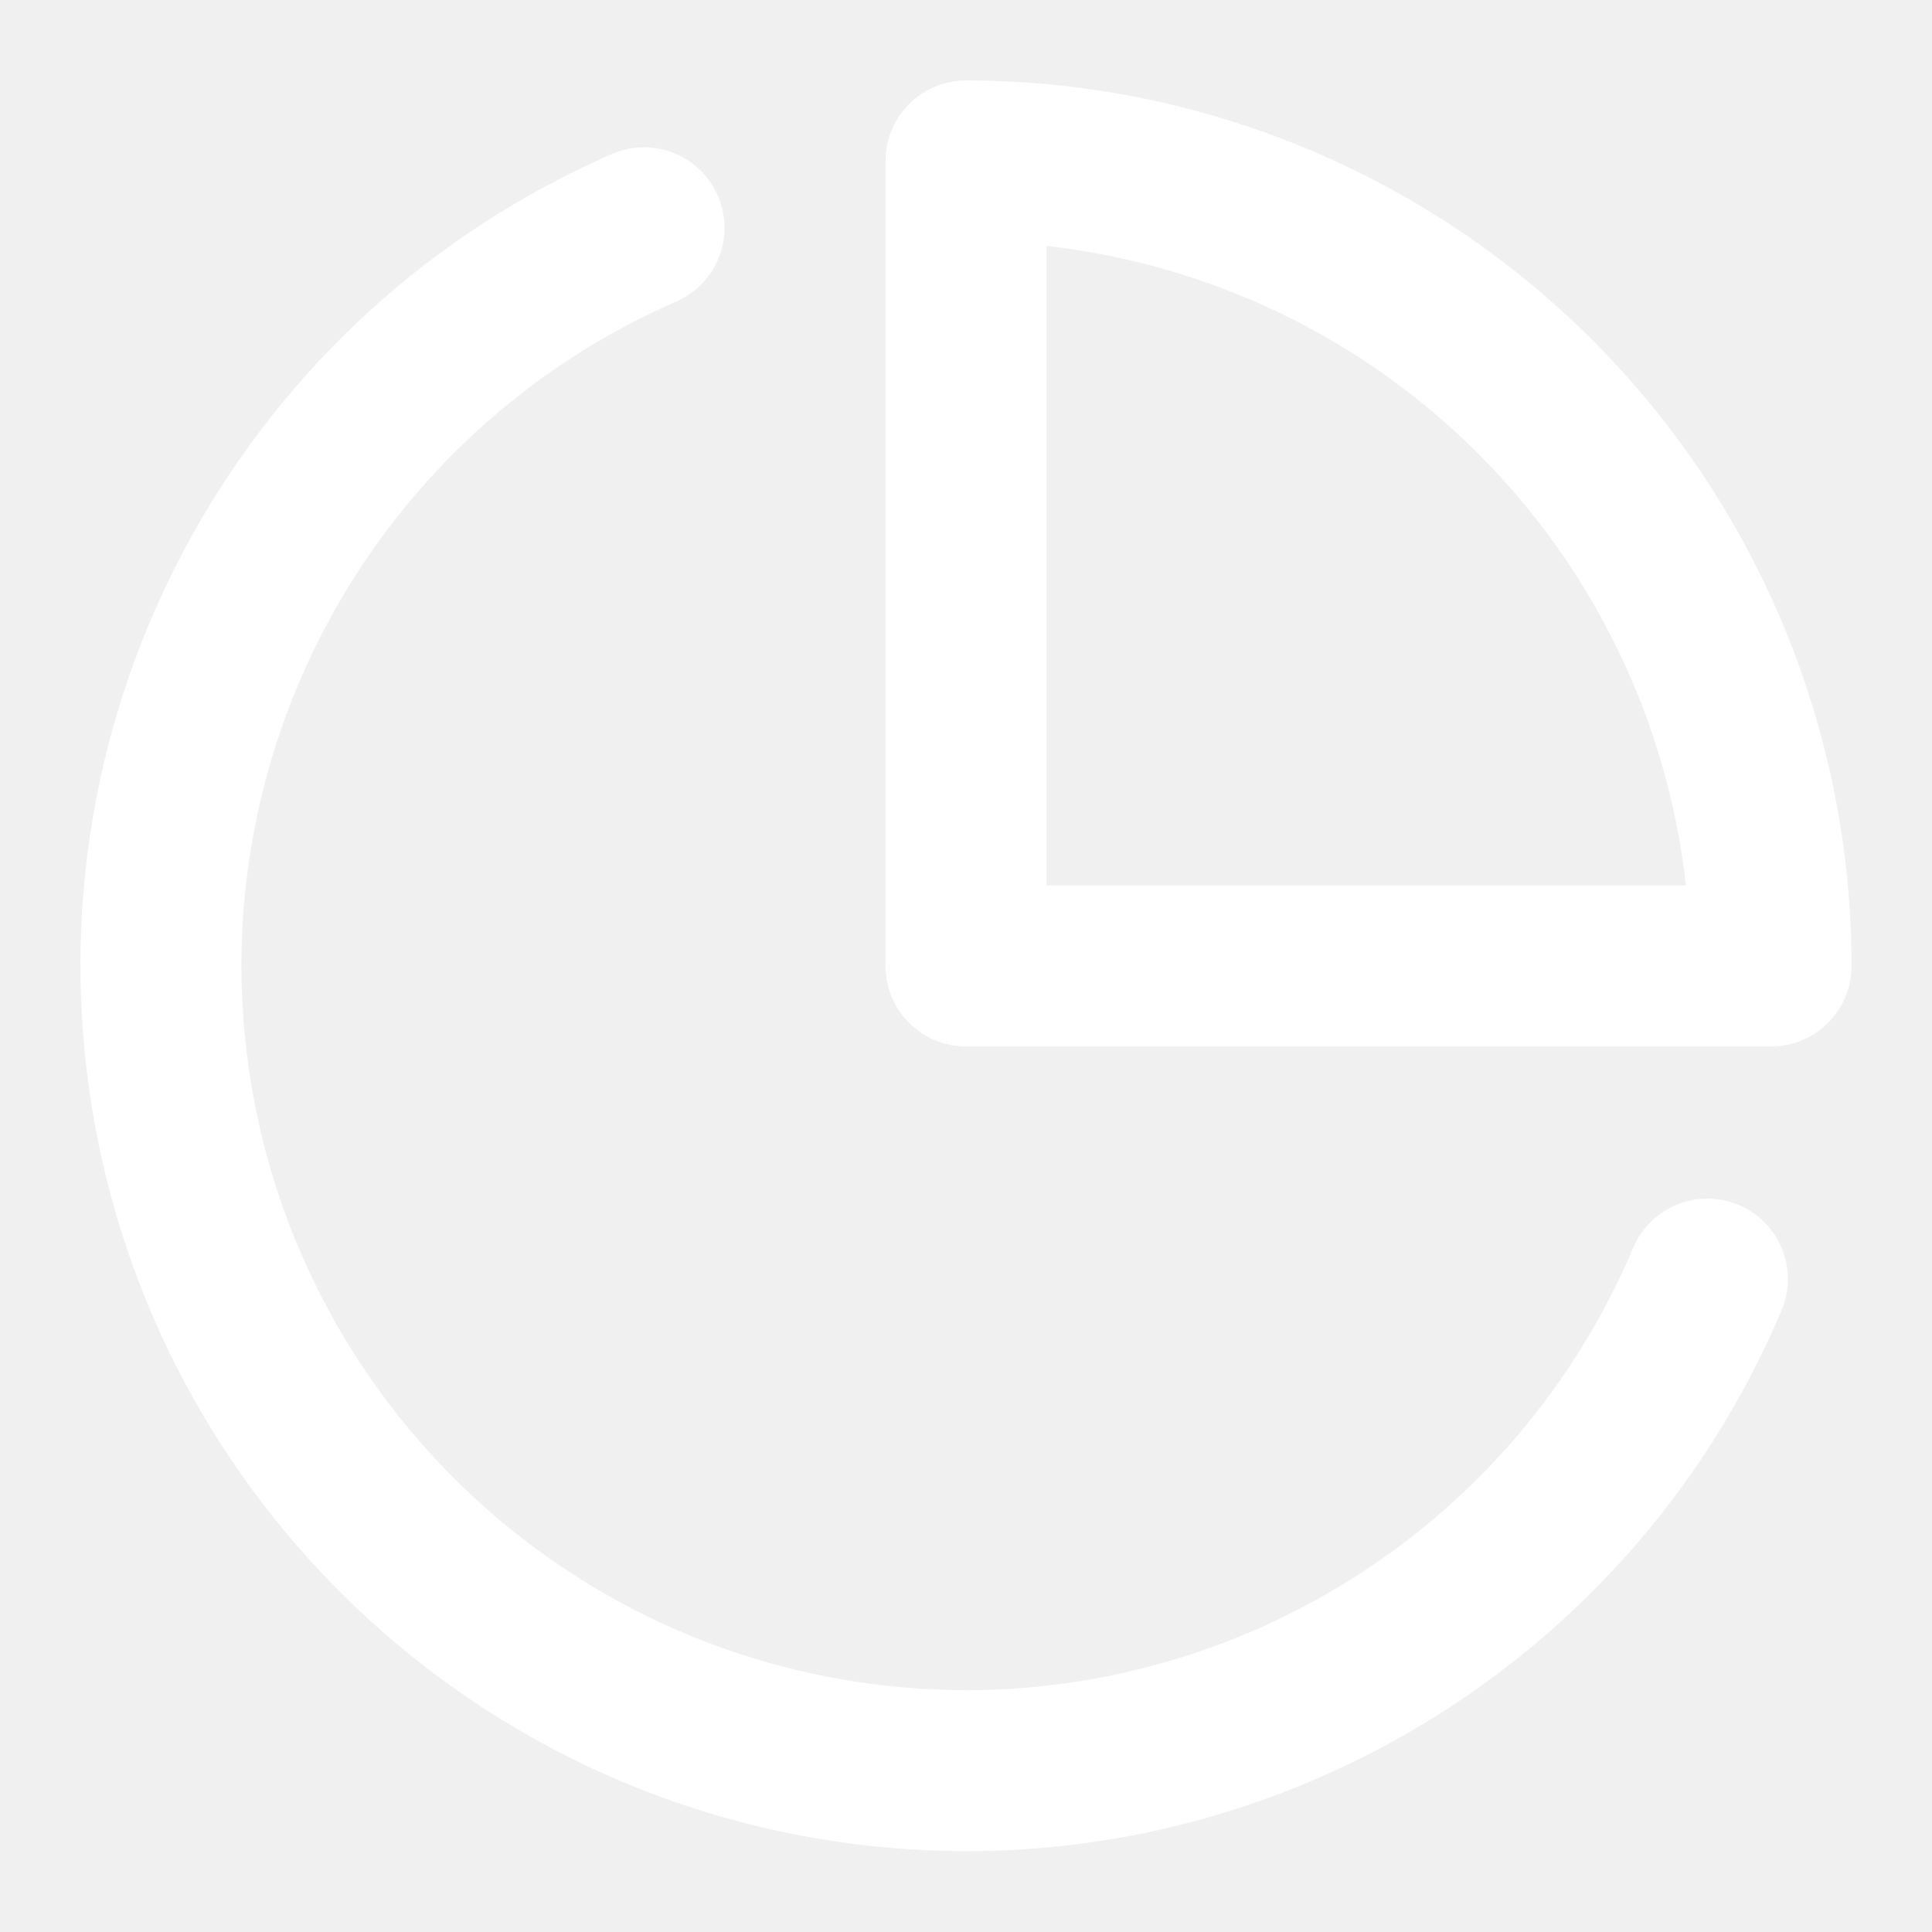
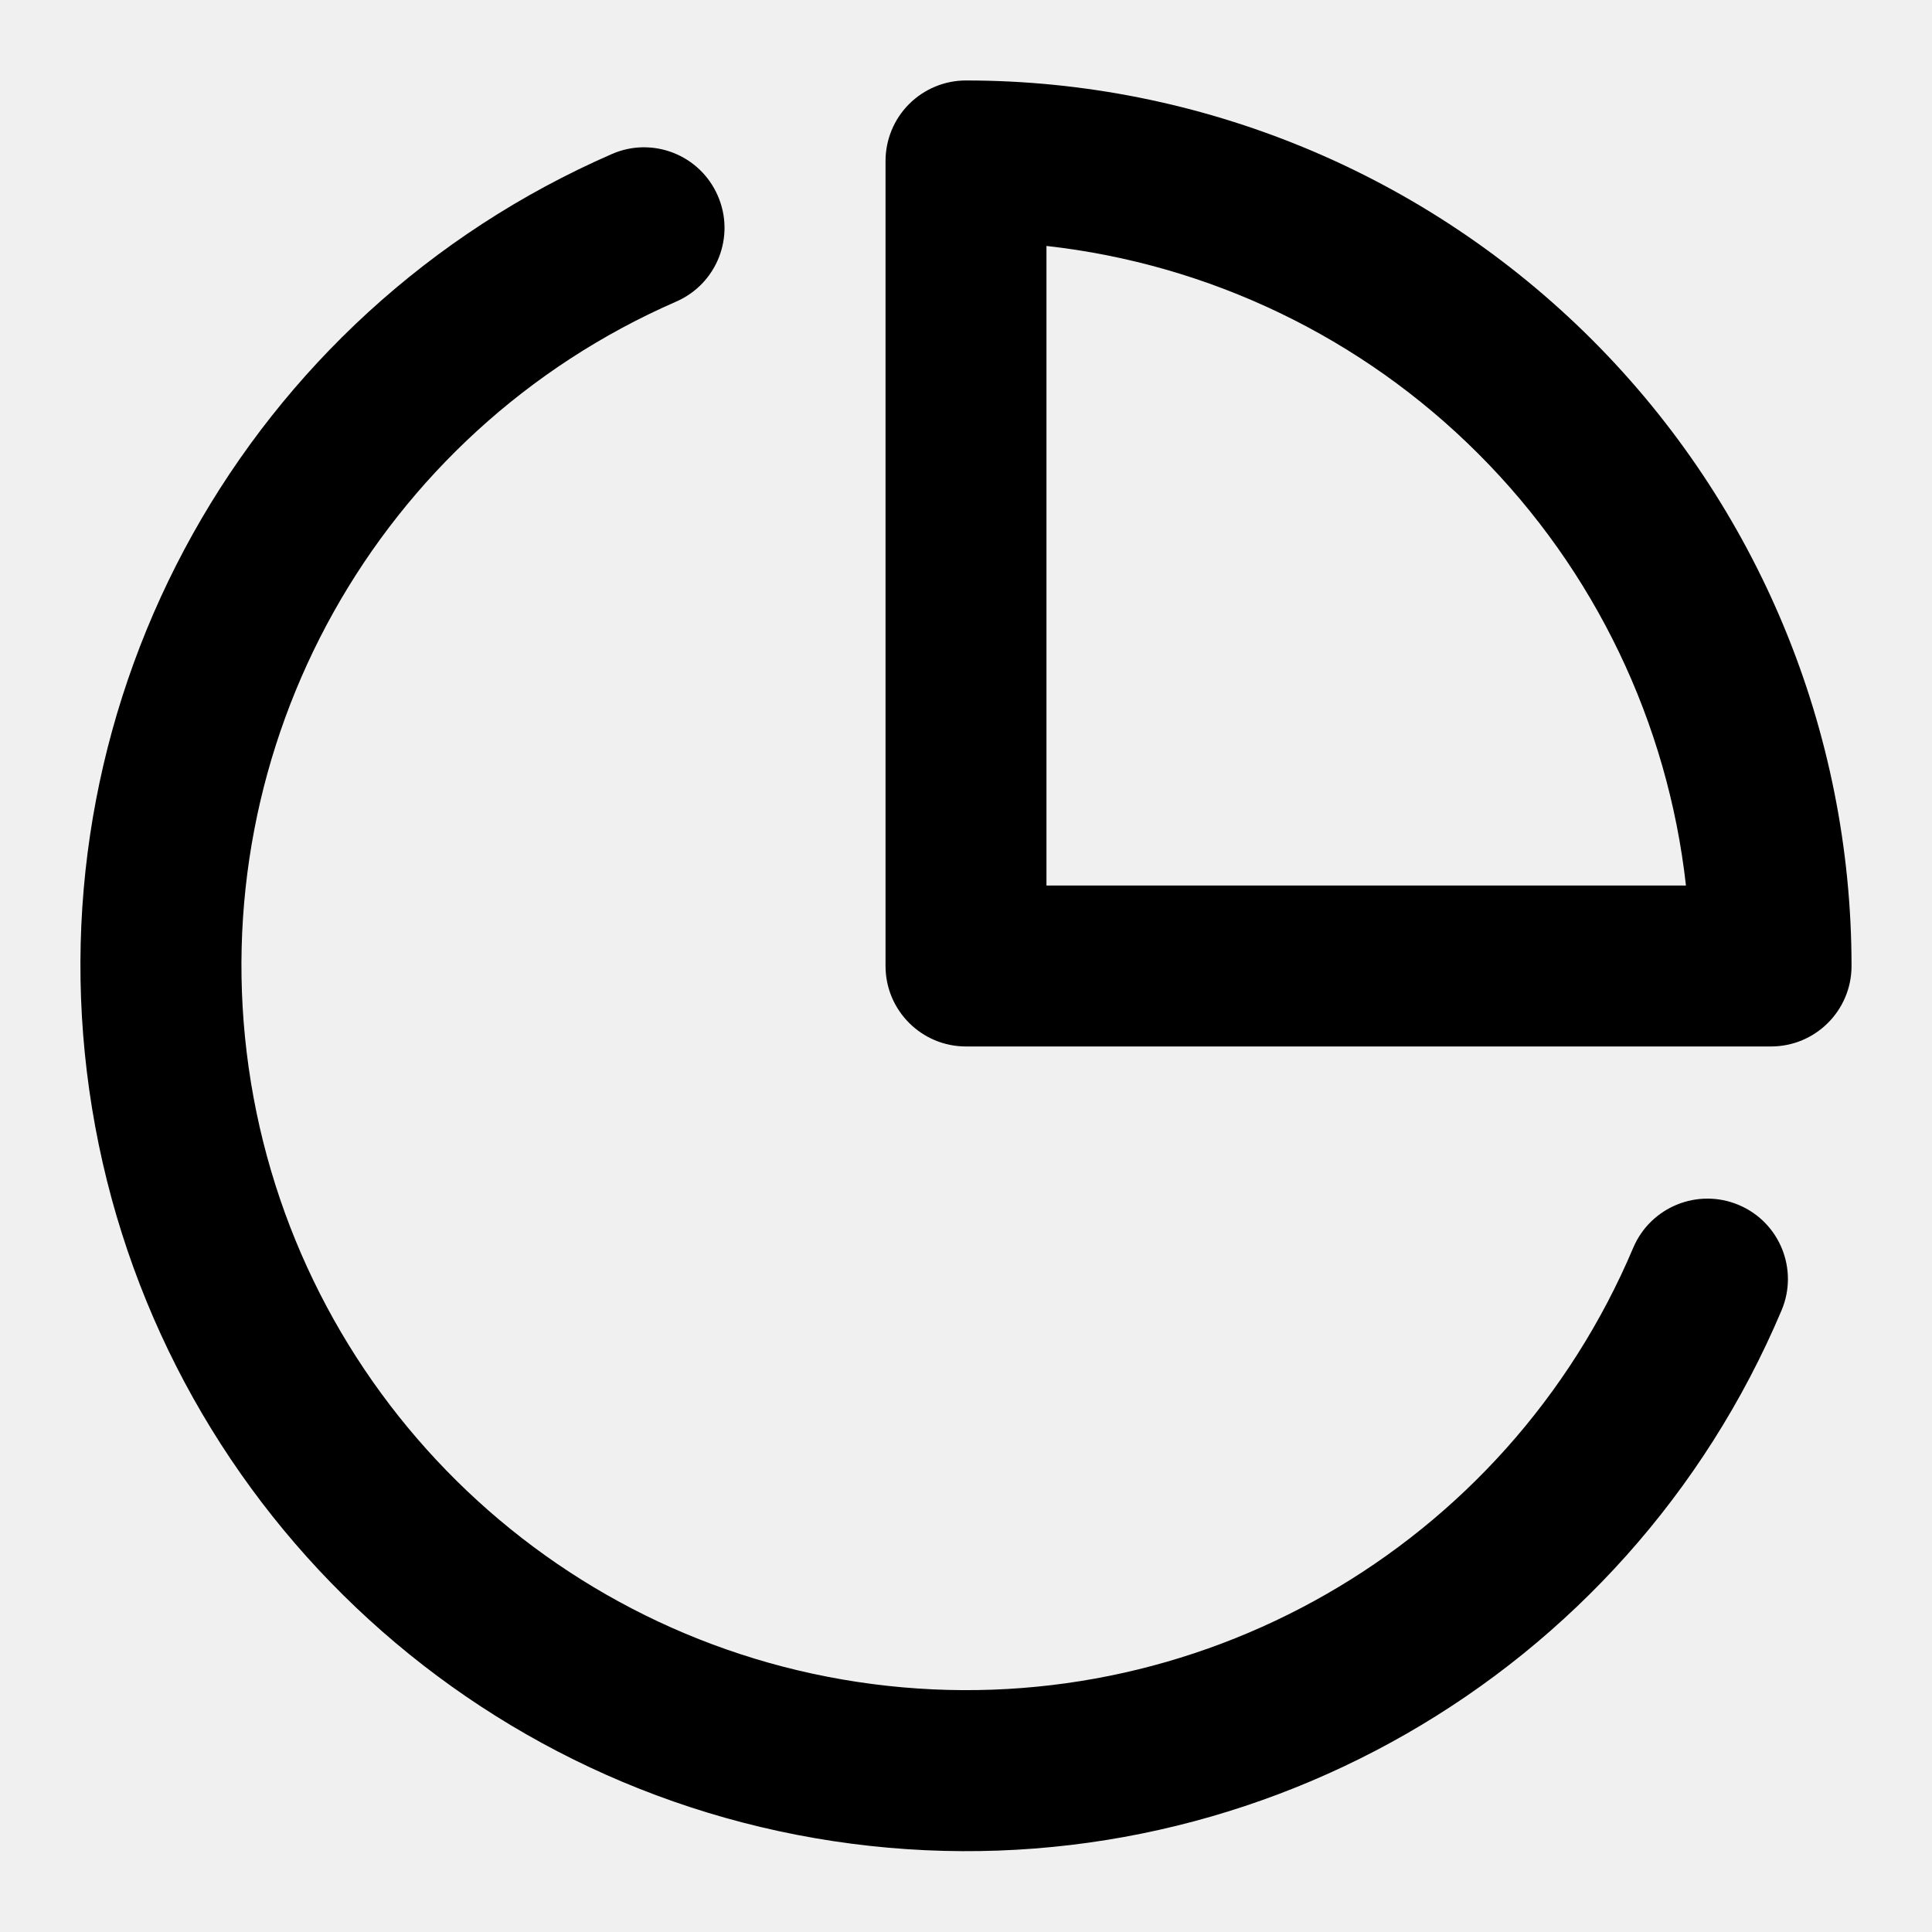
- <svg xmlns="http://www.w3.org/2000/svg" width="20" height="20" viewBox="0 0 20 20" fill="none">
-   <path fill-rule="evenodd" clip-rule="evenodd" d="M7.43 2.025C7.615 2.447 7.422 2.938 7 3.122C3.911 4.47 2.101 7.713 2.574 11.05C3.048 14.387 5.689 16.998 9.031 17.433C12.373 17.869 15.595 16.021 16.907 12.917C17.087 12.493 17.576 12.295 18 12.474C18.424 12.653 18.622 13.142 18.442 13.566C16.838 17.36 12.9 19.618 8.816 19.086C4.731 18.554 1.503 15.362 0.924 11.284C0.345 7.206 2.558 3.242 6.333 1.595C6.755 1.41 7.246 1.603 7.43 2.025Z" fill="white" />
-   <path fill-rule="evenodd" clip-rule="evenodd" d="M9.411 1.077C9.567 0.921 9.779 0.833 10 0.833C12.431 0.833 14.763 1.799 16.482 3.518C18.201 5.237 19.167 7.569 19.167 10C19.167 10.46 18.794 10.833 18.333 10.833H10C9.54 10.833 9.167 10.46 9.167 10V1.667C9.167 1.446 9.254 1.234 9.411 1.077ZM10.833 2.546V9.167H17.453C17.265 7.484 16.512 5.905 15.303 4.697C14.095 3.488 12.516 2.734 10.833 2.546Z" fill="white" />
+ <svg xmlns="http://www.w3.org/2000/svg" width="20" height="20" viewBox="0 0 20 20">
+   <path fill-rule="evenodd" clip-rule="evenodd" d="M7.43 2.025C7.615 2.447 7.422 2.938 7 3.122C3.911 4.47 2.101 7.713 2.574 11.05C3.048 14.387 5.689 16.998 9.031 17.433C12.373 17.869 15.595 16.021 16.907 12.917C17.087 12.493 17.576 12.295 18 12.474C18.424 12.653 18.622 13.142 18.442 13.566C16.838 17.36 12.9 19.618 8.816 19.086C4.731 18.554 1.503 15.362 0.924 11.284C0.345 7.206 2.558 3.242 6.333 1.595C6.755 1.41 7.246 1.603 7.43 2.025Z" />
+   <path fill-rule="evenodd" clip-rule="evenodd" d="M9.411 1.077C9.567 0.921 9.779 0.833 10 0.833C12.431 0.833 14.763 1.799 16.482 3.518C18.201 5.237 19.167 7.569 19.167 10C19.167 10.46 18.794 10.833 18.333 10.833H10C9.54 10.833 9.167 10.46 9.167 10V1.667C9.167 1.446 9.254 1.234 9.411 1.077ZM10.833 2.546V9.167H17.453C17.265 7.484 16.512 5.905 15.303 4.697C14.095 3.488 12.516 2.734 10.833 2.546Z" />
</svg>
